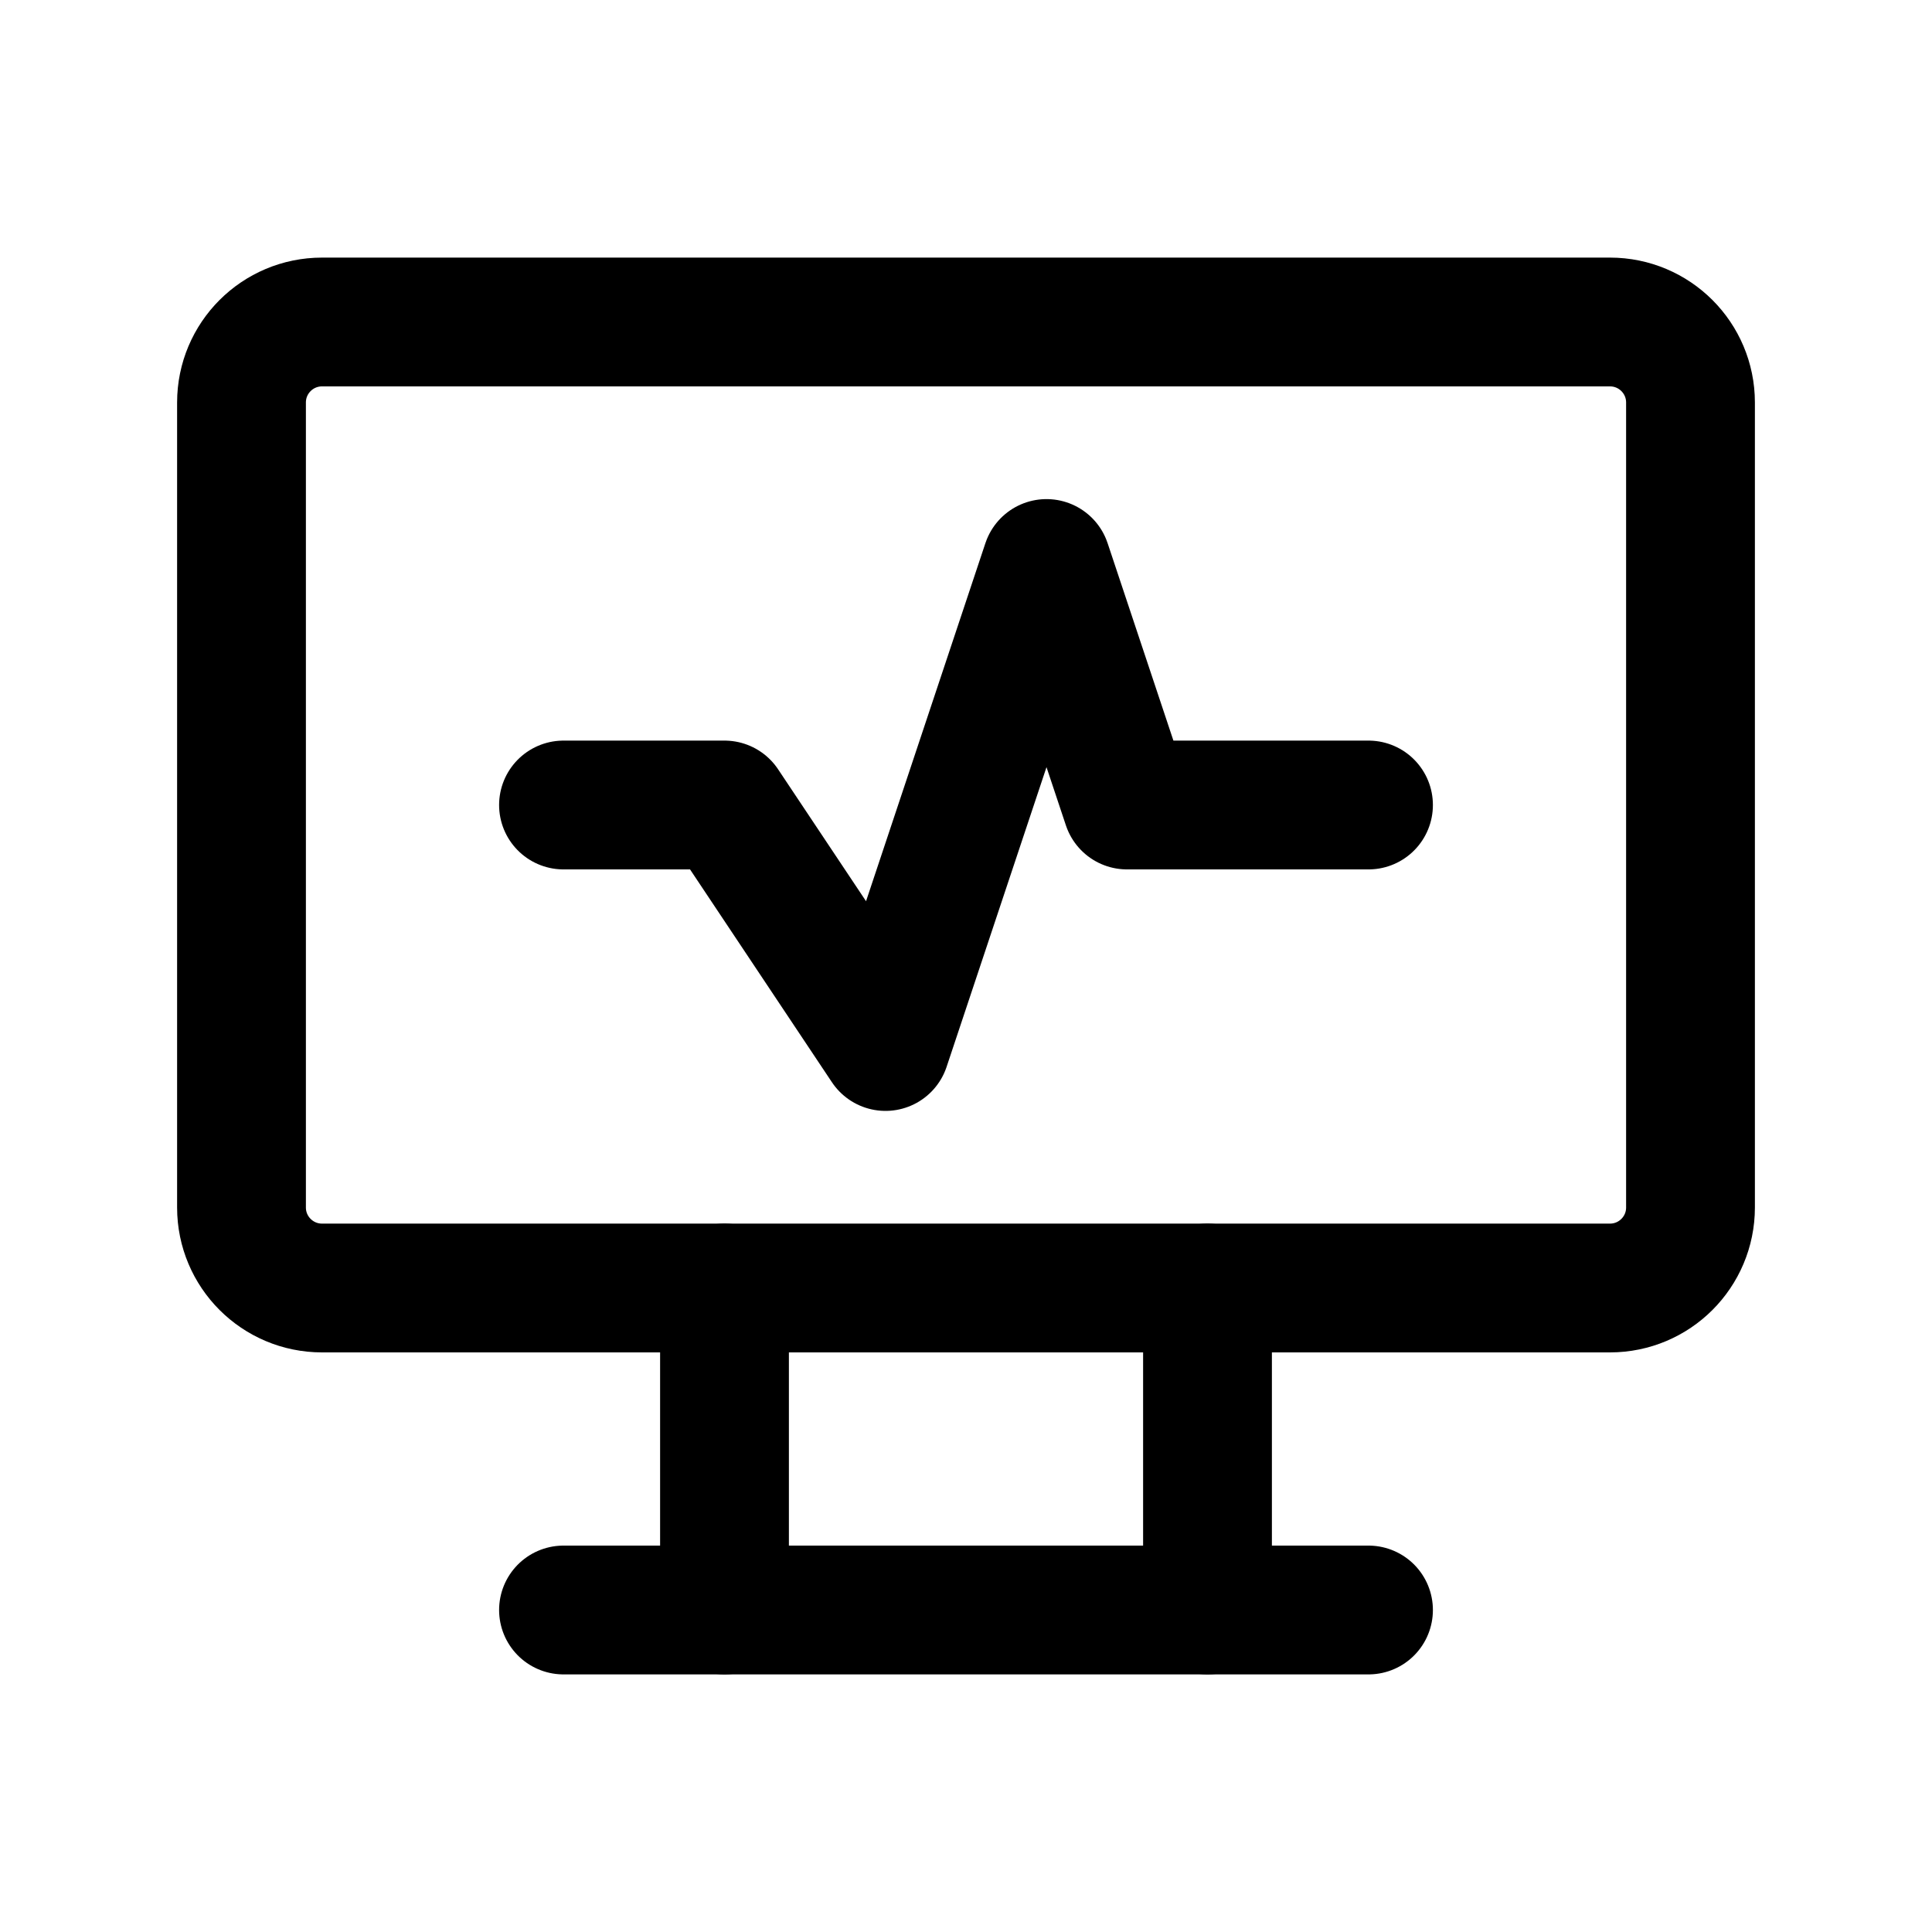
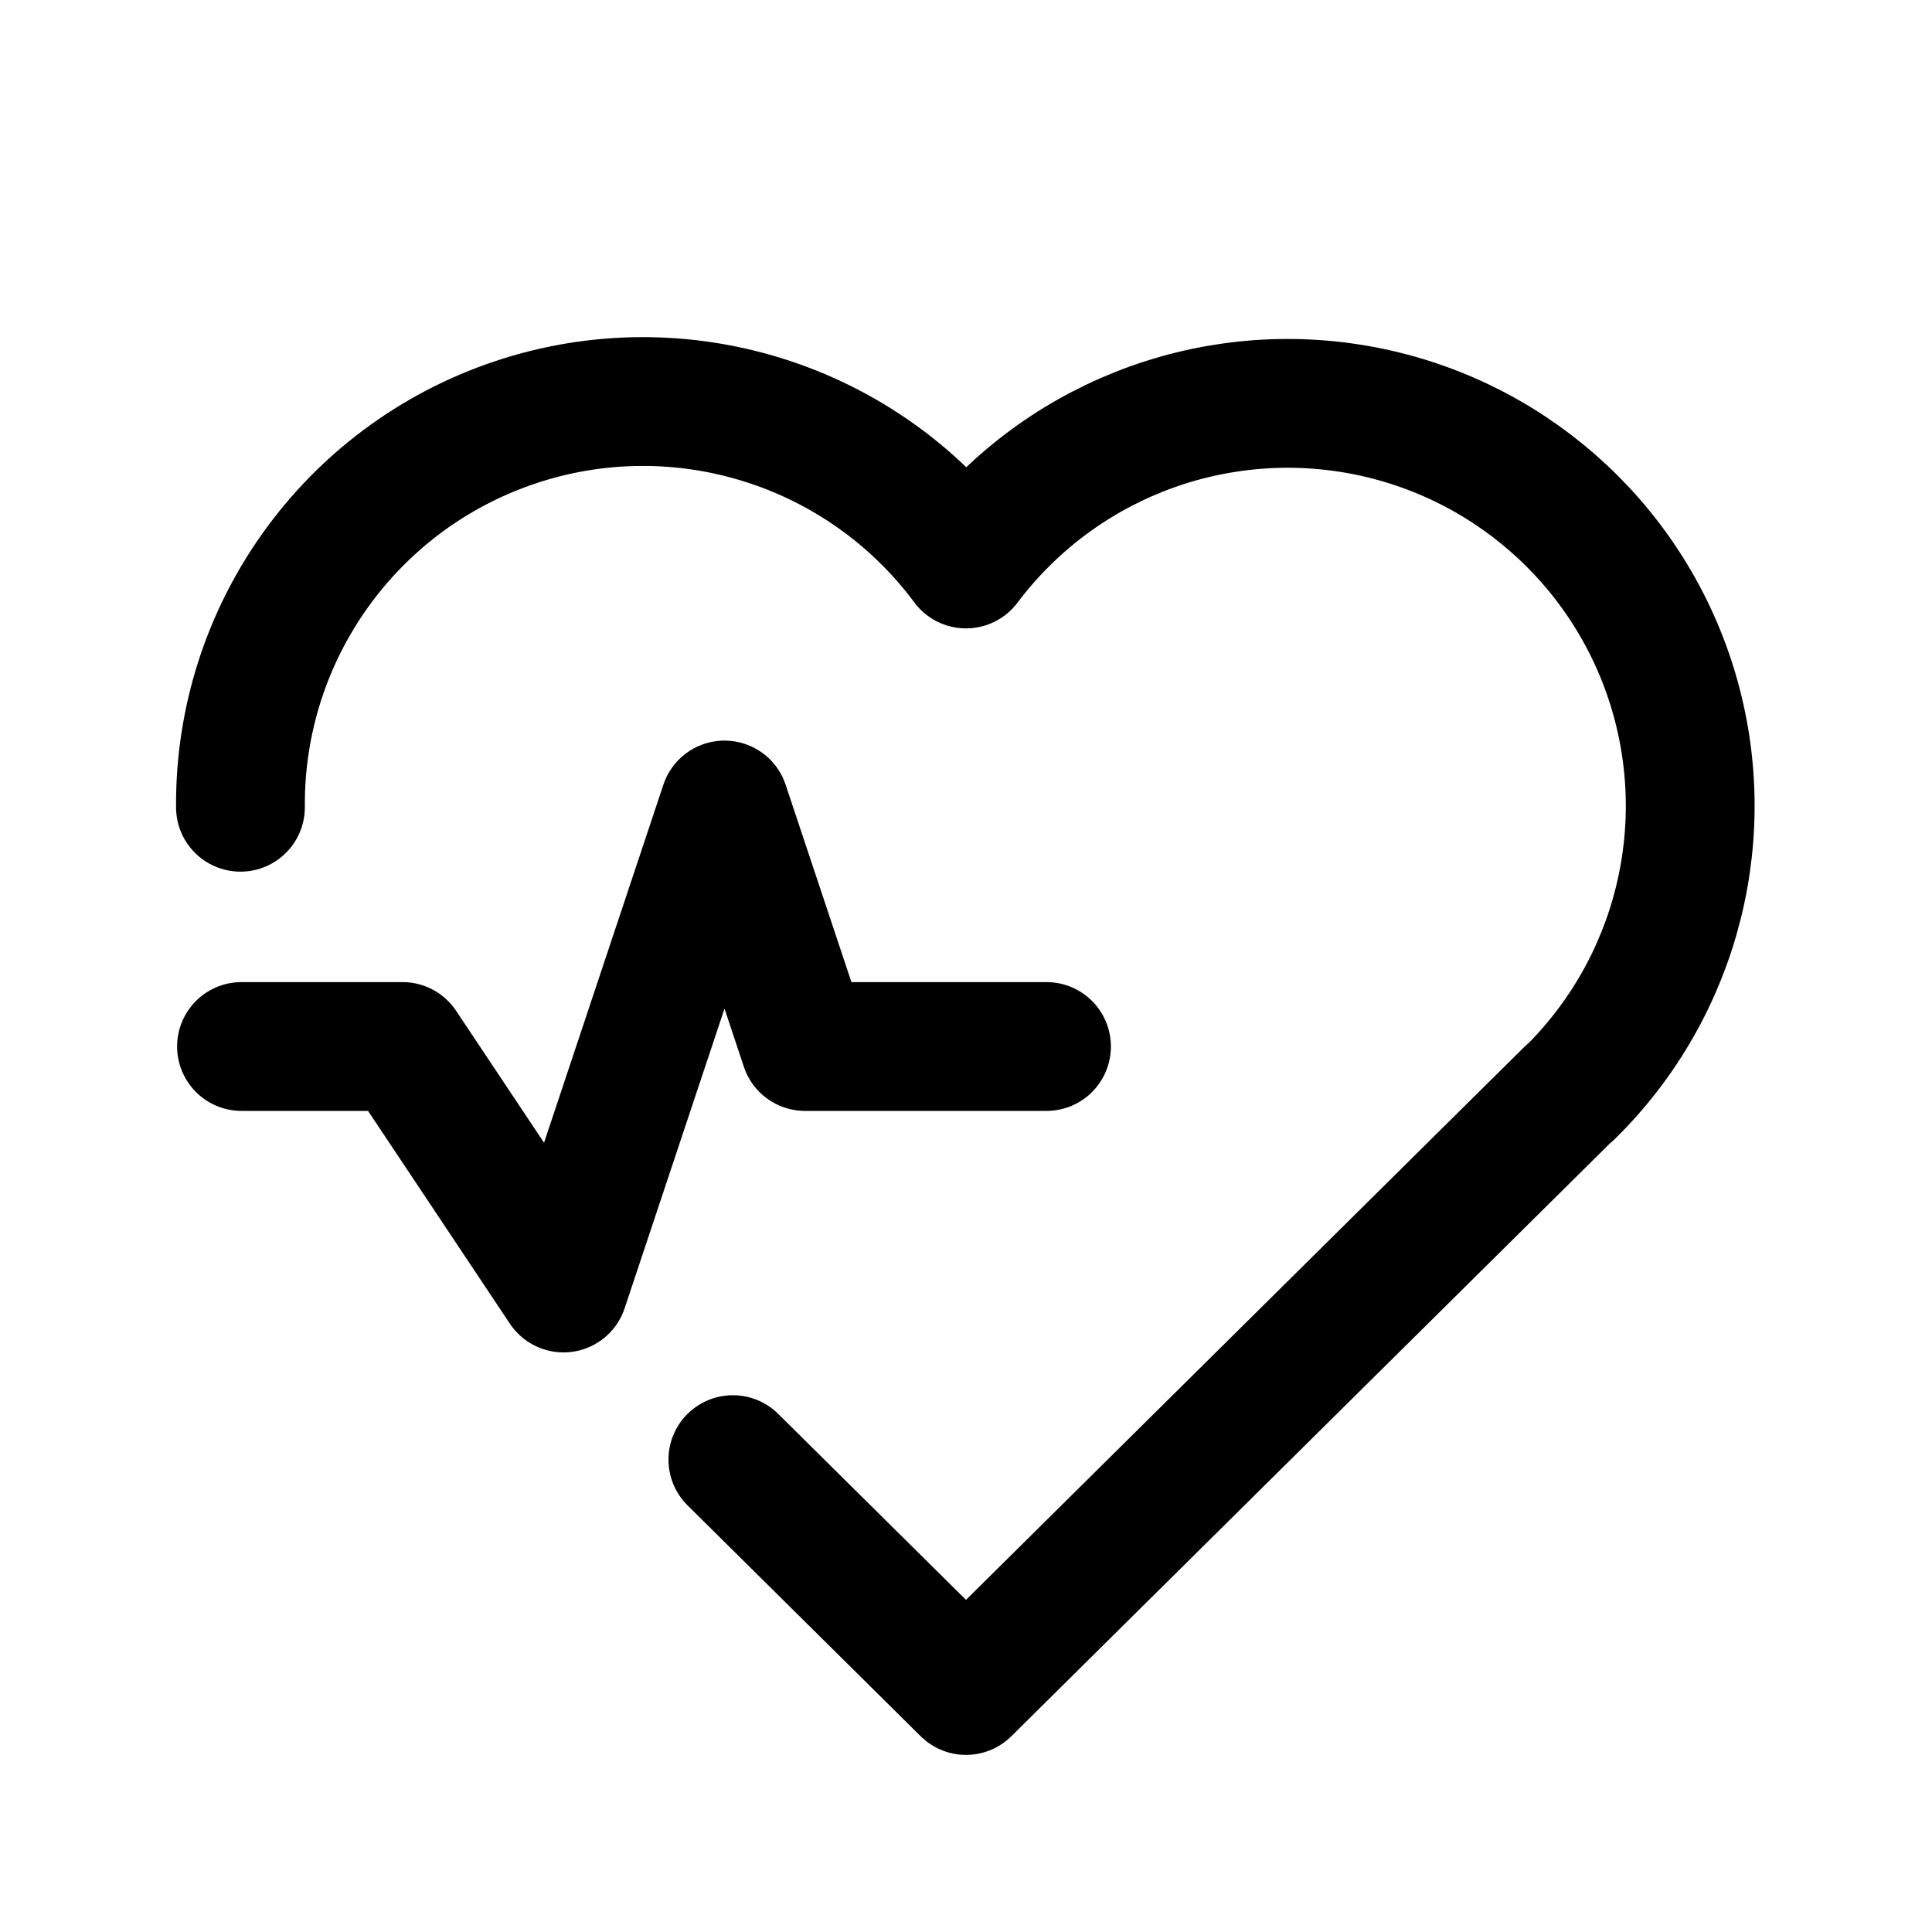
<svg xmlns="http://www.w3.org/2000/svg" width="24" height="24" viewBox="0 0 24 24" fill="none" stroke="#000000" stroke-width="1.6" stroke-linecap="round" stroke-linejoin="round">
  <path stroke="none" d="M0 0h24v24H0z" fill="none" />
-   <path d="M3 4m0 1a1 1 0 0 1 1 -1h16a1 1 0 0 1 1 1v10a1 1 0 0 1 -1 1h-16a1 1 0 0 1 -1 -1z" />
-   <path d="M7 20h10" />
-   <path d="M9 16v4" />
-   <path d="M15 16v4" />
-   <path d="M7 10h2l2 3l2 -6l1 3h3" />
+   <path d="M19.5 13.572l-7.5 7.428l-2.896 -2.868m-6.117 -8.104a5 5 0 0 1 9.013 -3.022a5 5 0 1 1 7.5 6.572" />
+   <path d="M3 13h2l2 3l2 -6l1 3h3" />
</svg>
